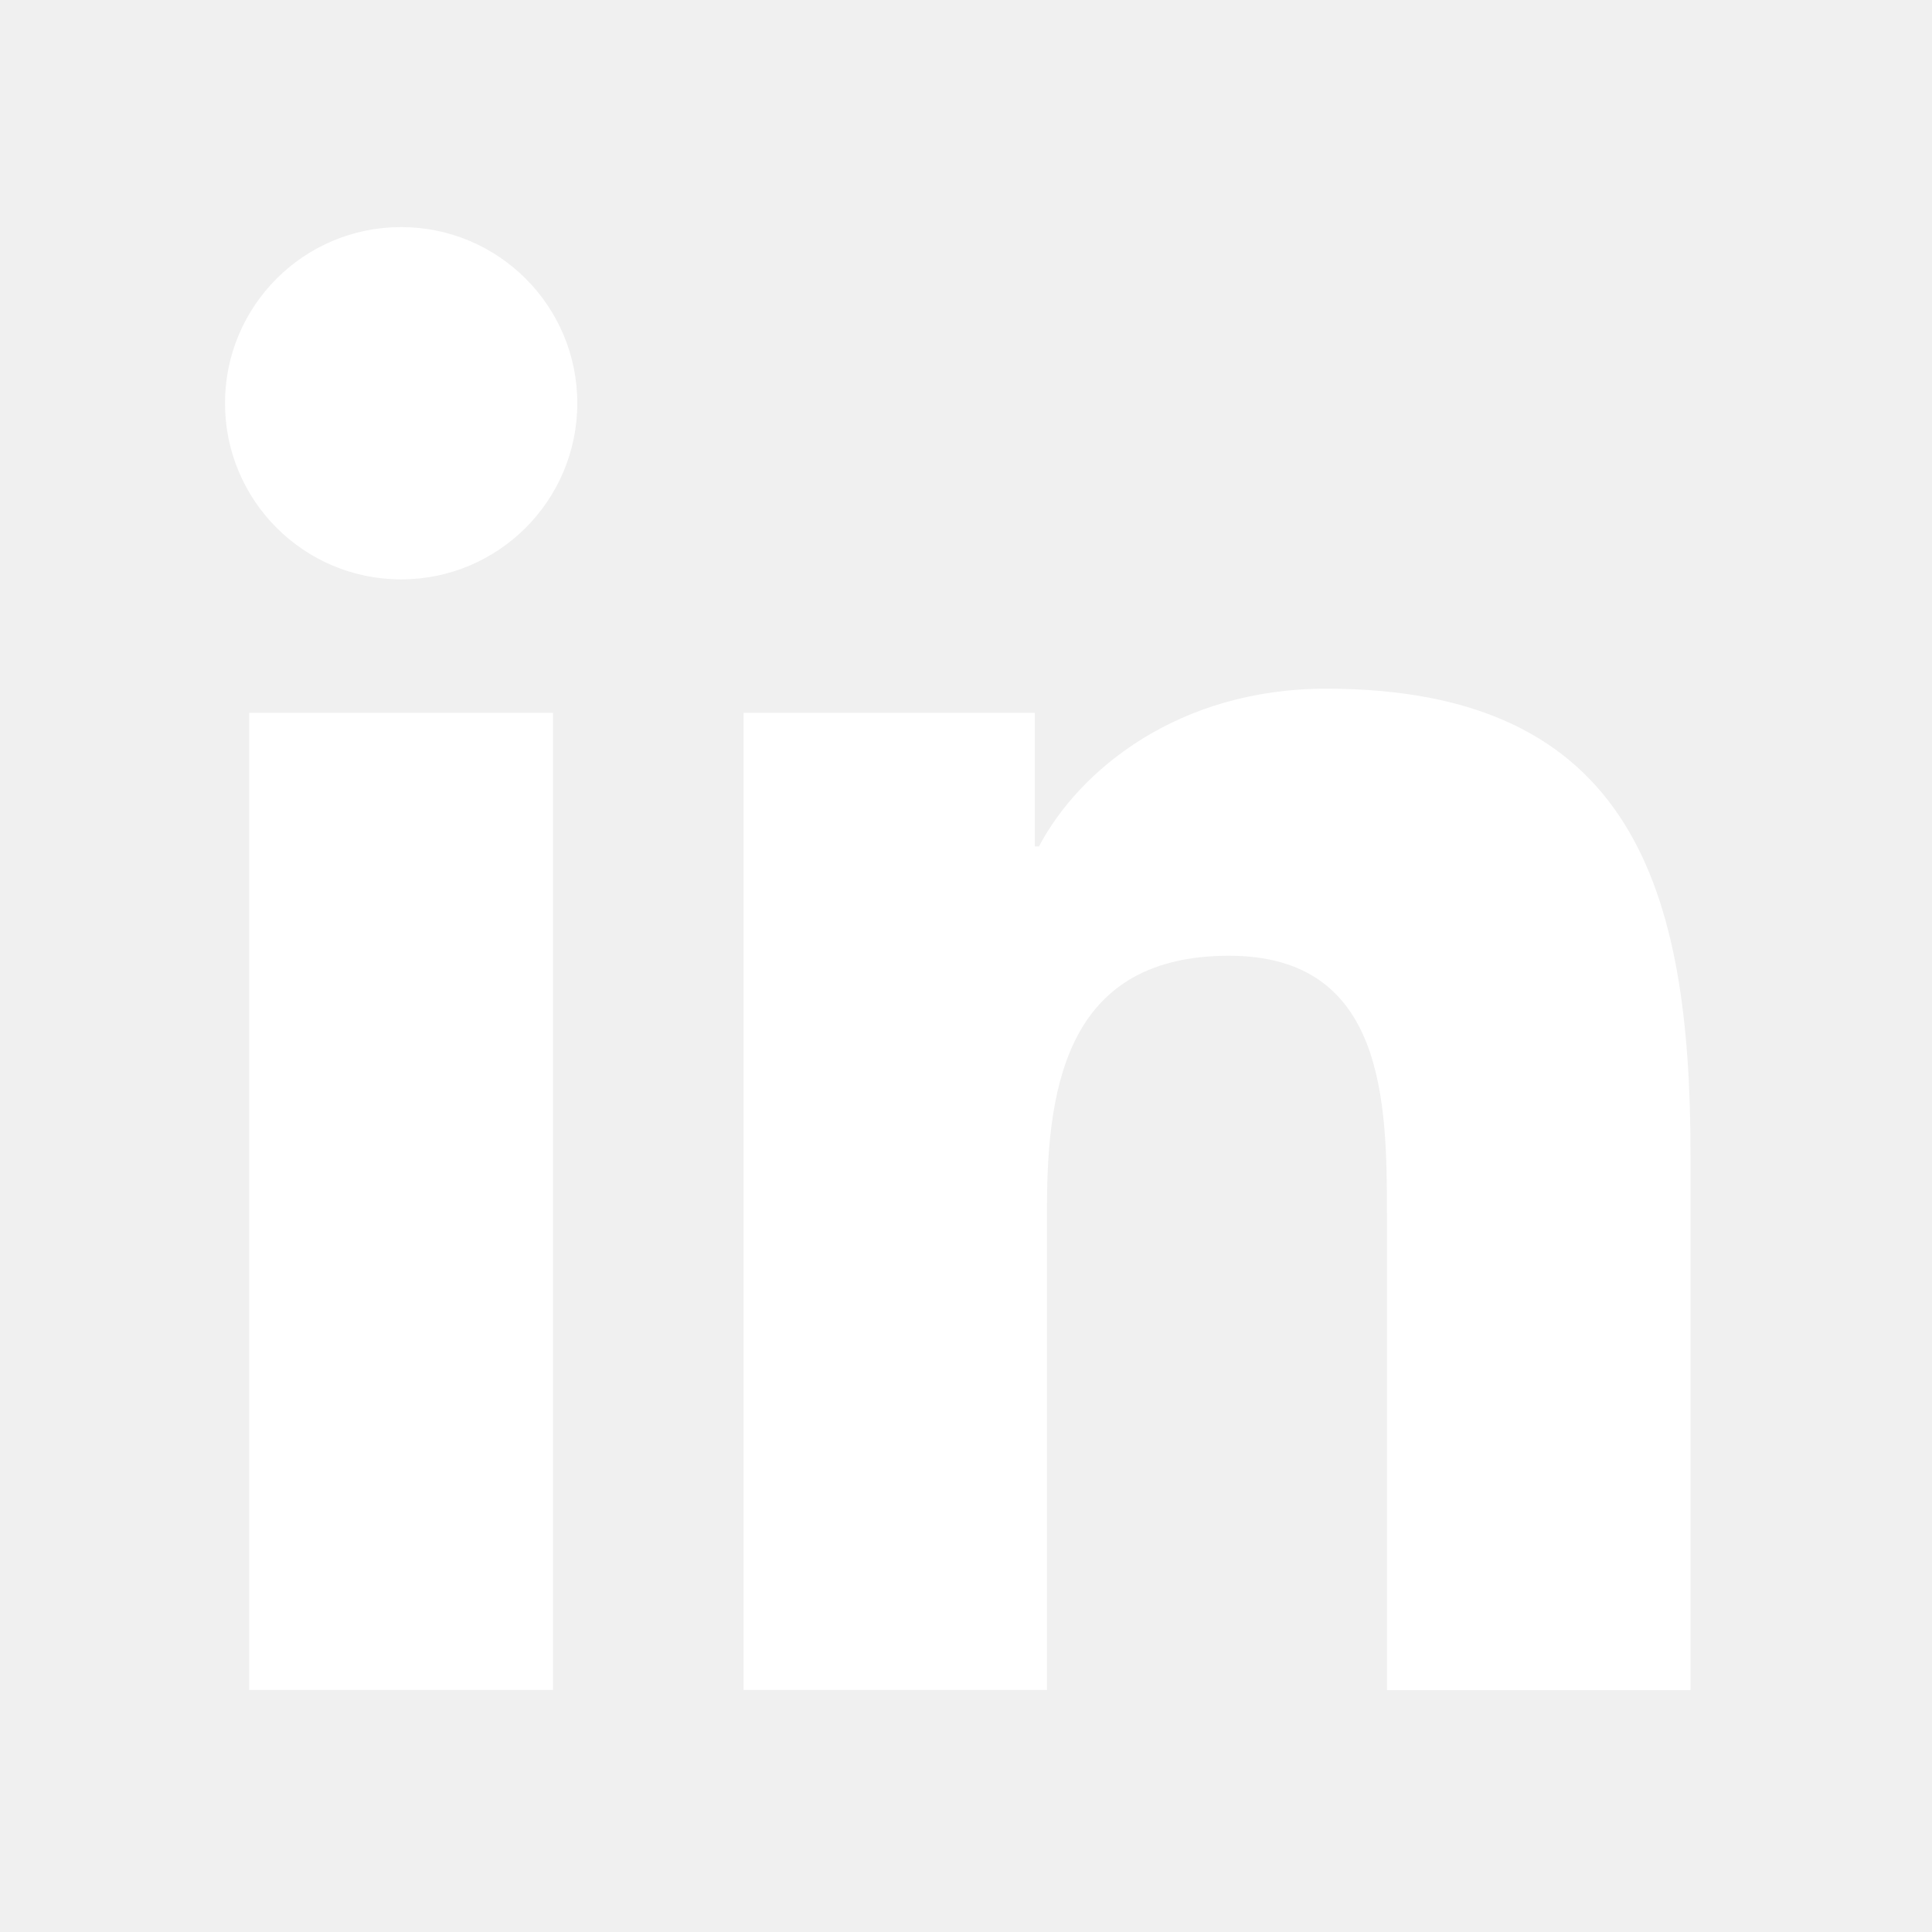
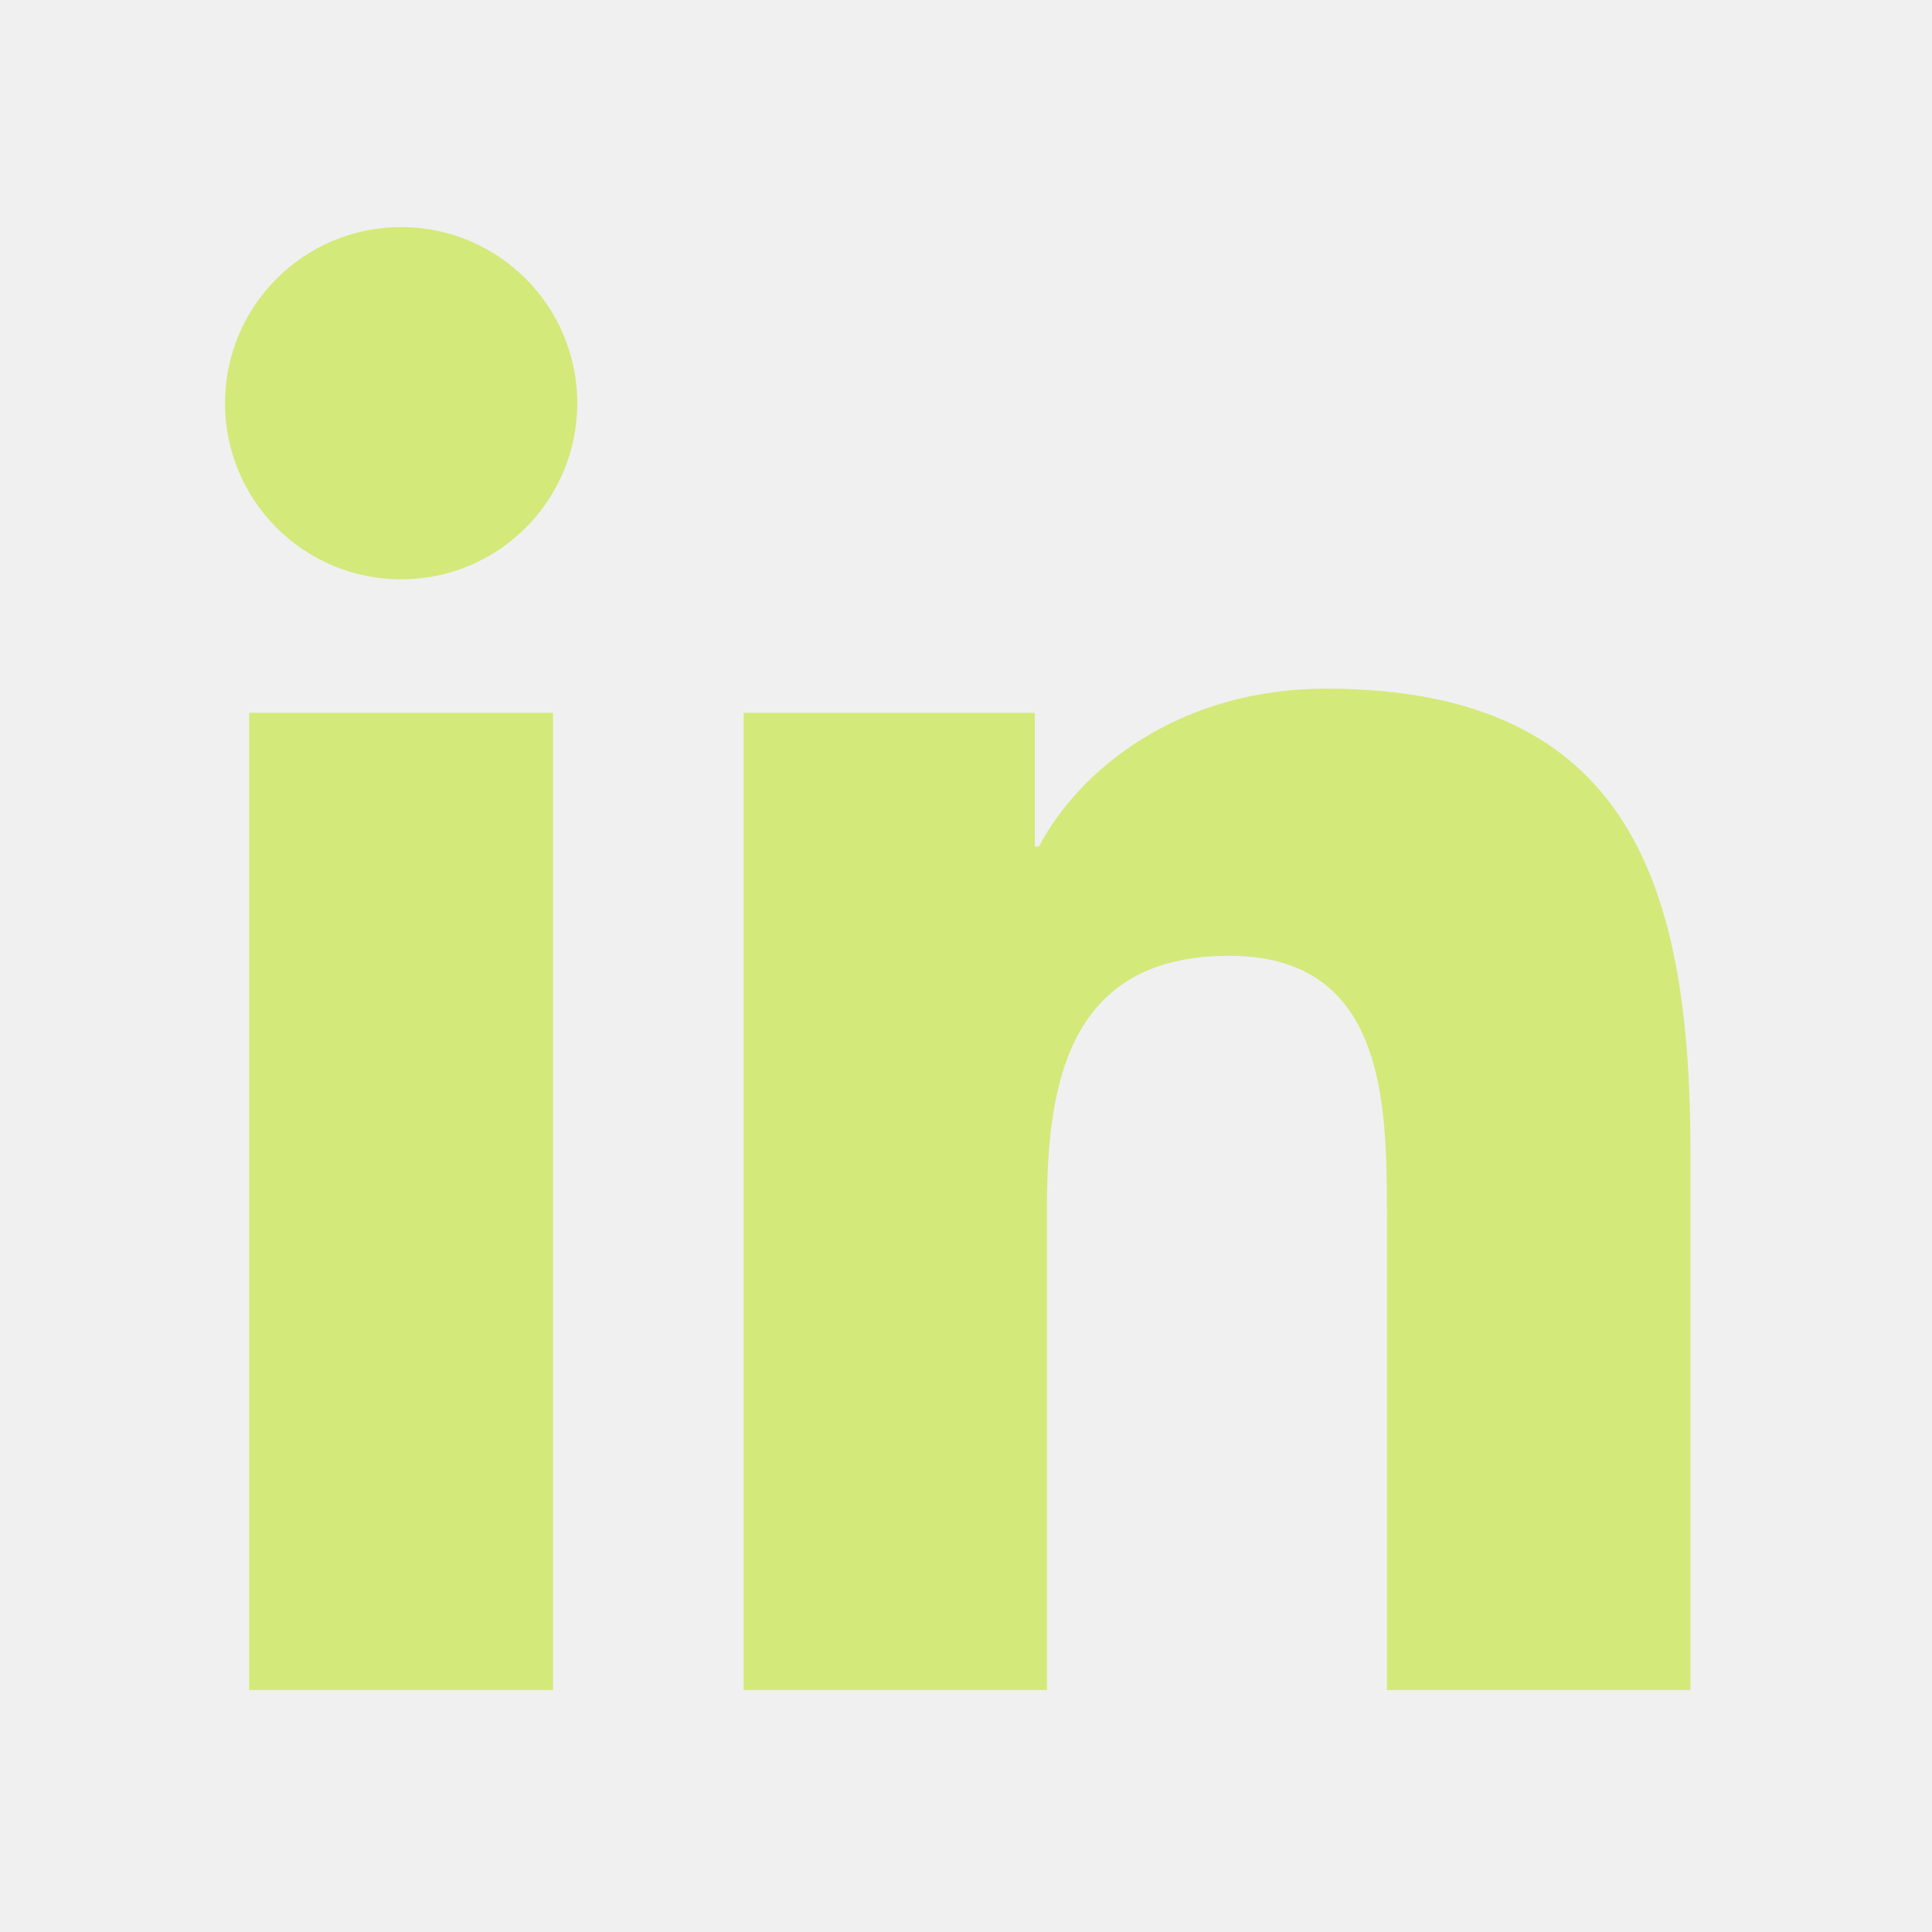
- <svg xmlns="http://www.w3.org/2000/svg" width="26" height="26" viewBox="0 0 26 26" fill="none">
-   <path d="M5.398 7.797C6.707 7.797 7.769 6.736 7.769 5.426C7.769 4.117 6.707 3.056 5.398 3.056C4.089 3.056 3.028 4.117 3.028 5.426C3.028 6.736 4.089 7.797 5.398 7.797Z" fill="white" />
-   <path d="M10.007 9.593V22.743H14.09V16.24C14.09 14.524 14.413 12.862 16.54 12.862C18.639 12.862 18.665 14.824 18.665 16.349V22.744H22.75V15.533C22.75 11.99 21.987 9.268 17.847 9.268C15.859 9.268 14.526 10.359 13.982 11.391H13.926V9.593H10.007ZM3.353 9.593H7.442V22.743H3.353V9.593Z" fill="white" />
+ <svg xmlns="http://www.w3.org/2000/svg" width="32" height="32" viewBox="0 0 32 32" fill="none">
+   <path d="M6.644 9.596C8.255 9.596 9.561 8.29 9.561 6.679C9.561 5.067 8.255 3.761 6.644 3.761C5.033 3.761 3.727 5.067 3.727 6.679C3.727 8.29 5.033 9.596 6.644 9.596Z" fill="#D3E97A" />
+   <path d="M12.316 11.807V27.992H17.341V19.988C17.341 17.876 17.739 15.831 20.357 15.831C22.94 15.831 22.972 18.245 22.972 20.121V27.993H28V19.117C28 14.757 27.061 11.407 21.965 11.407C19.519 11.407 17.879 12.749 17.208 14.02H17.14V11.807H12.316ZM4.127 11.807H9.16V27.992H4.127V11.807Z" fill="#D3E97A" />
</svg>
